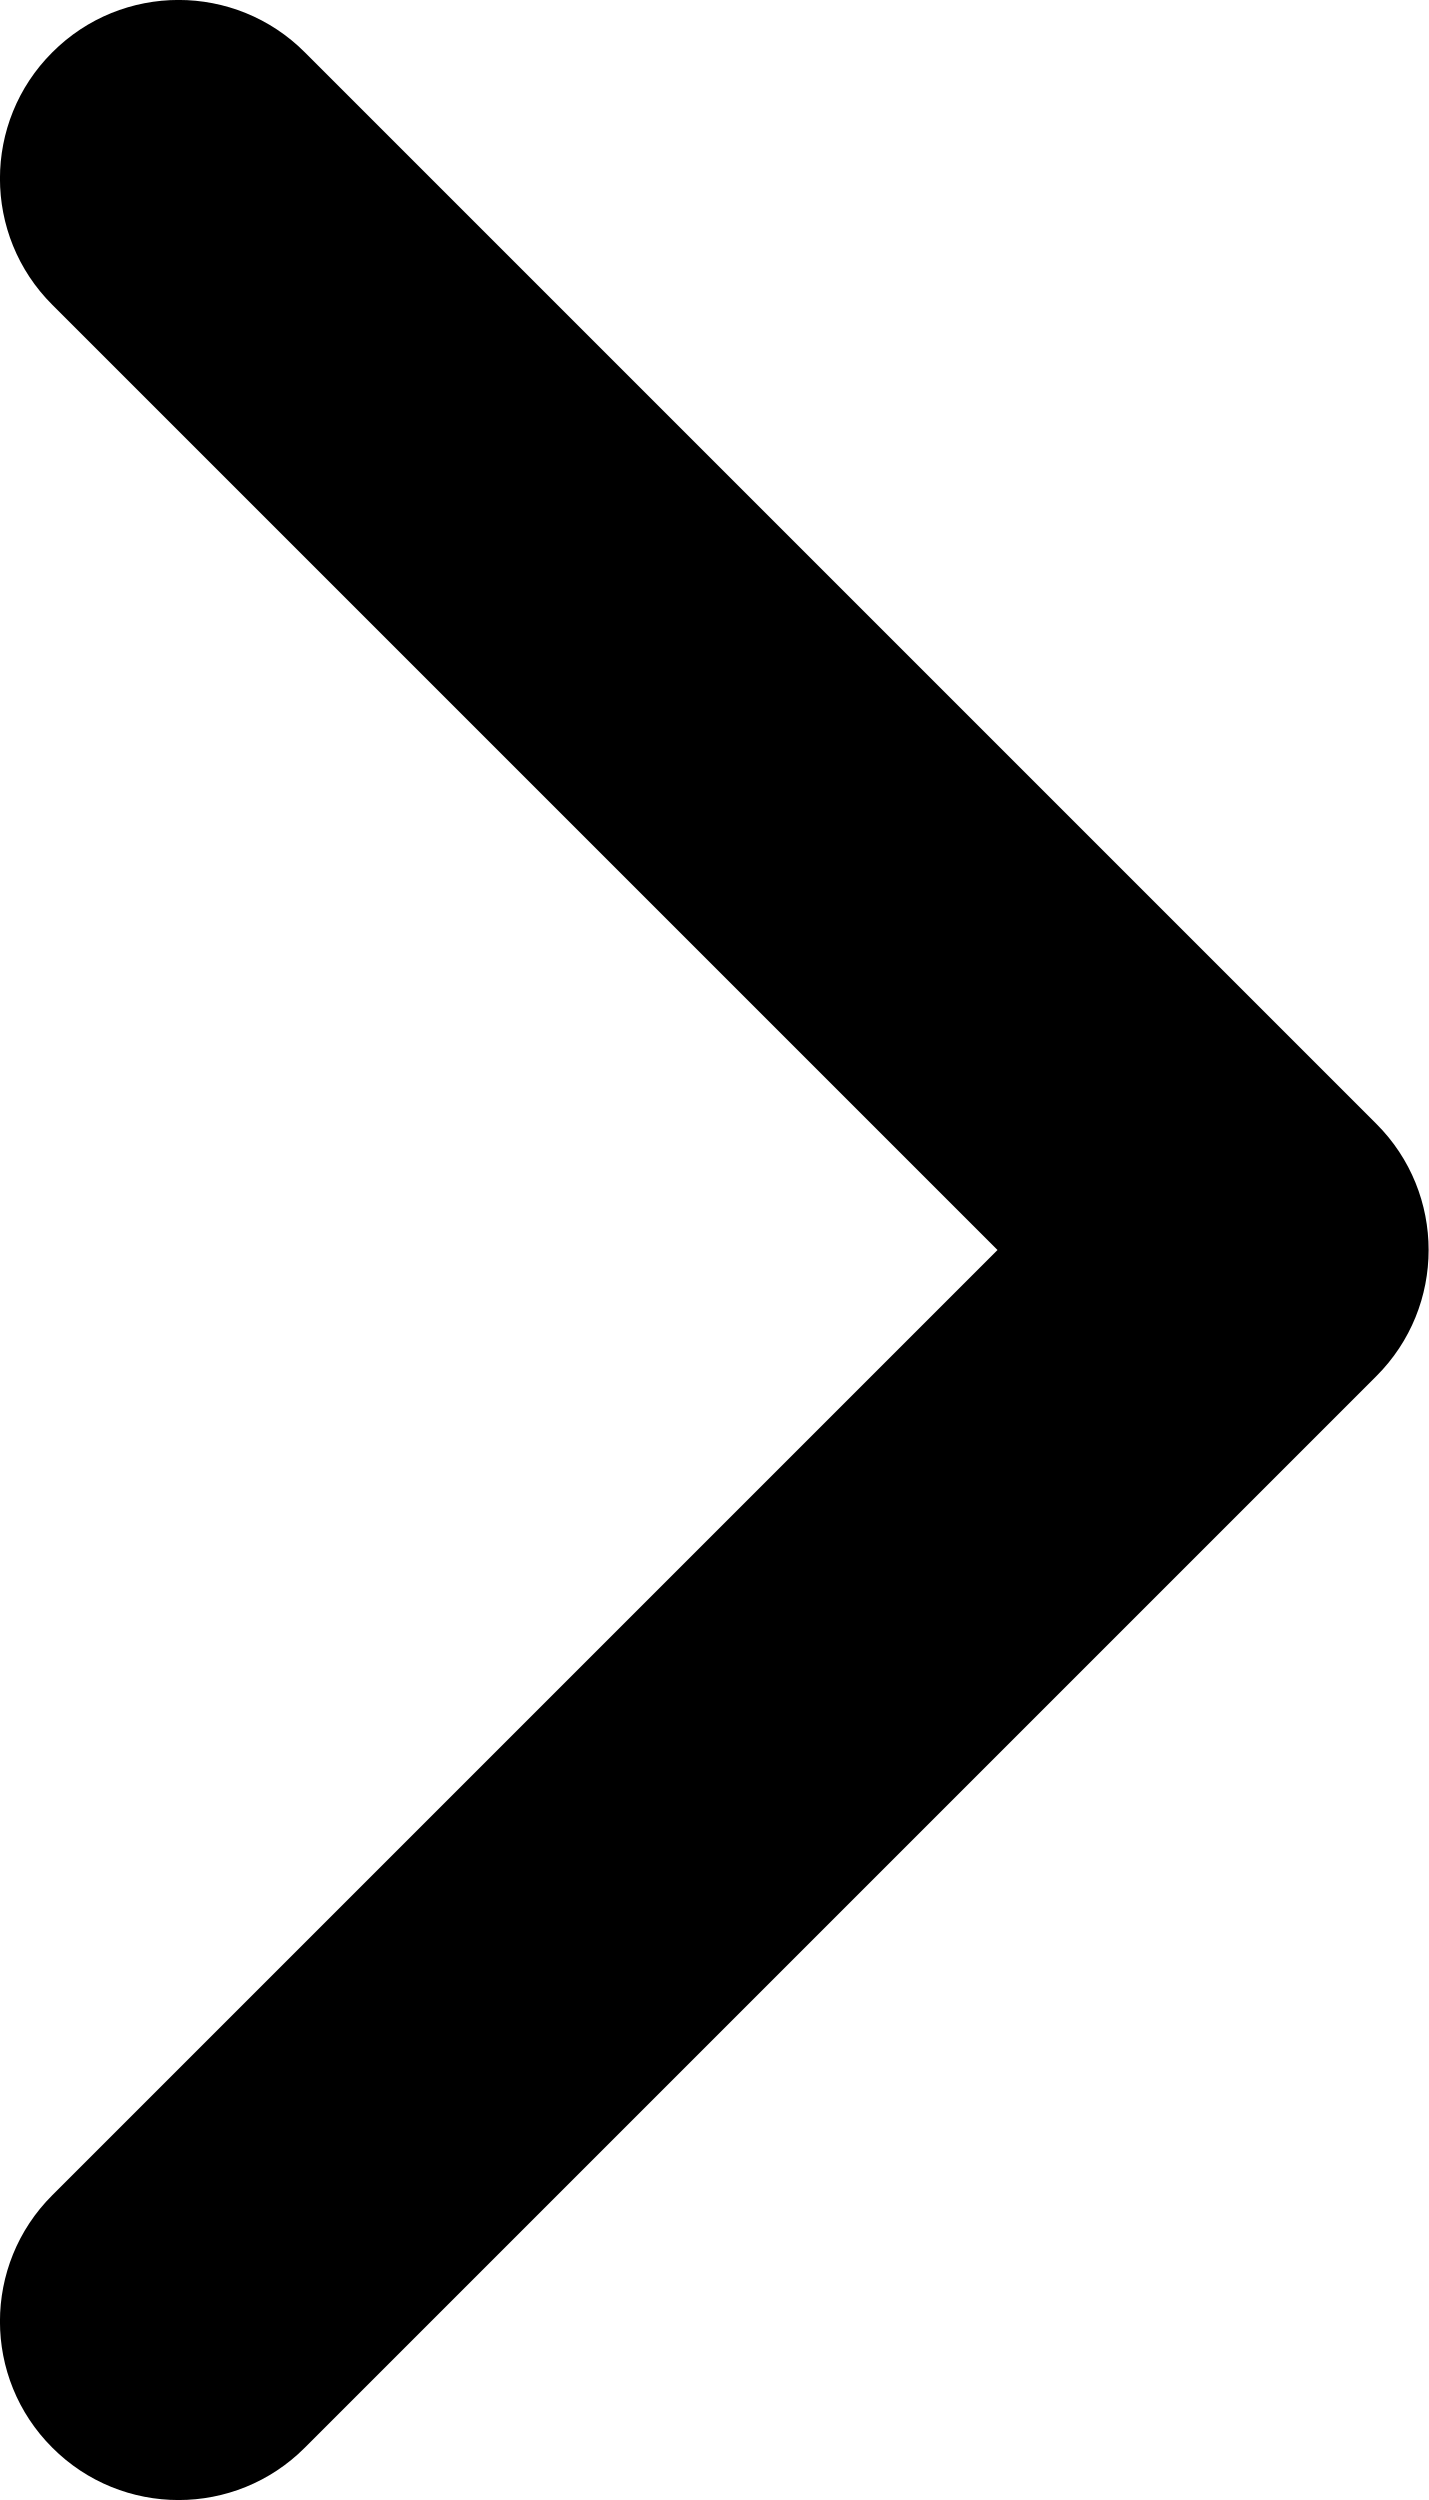
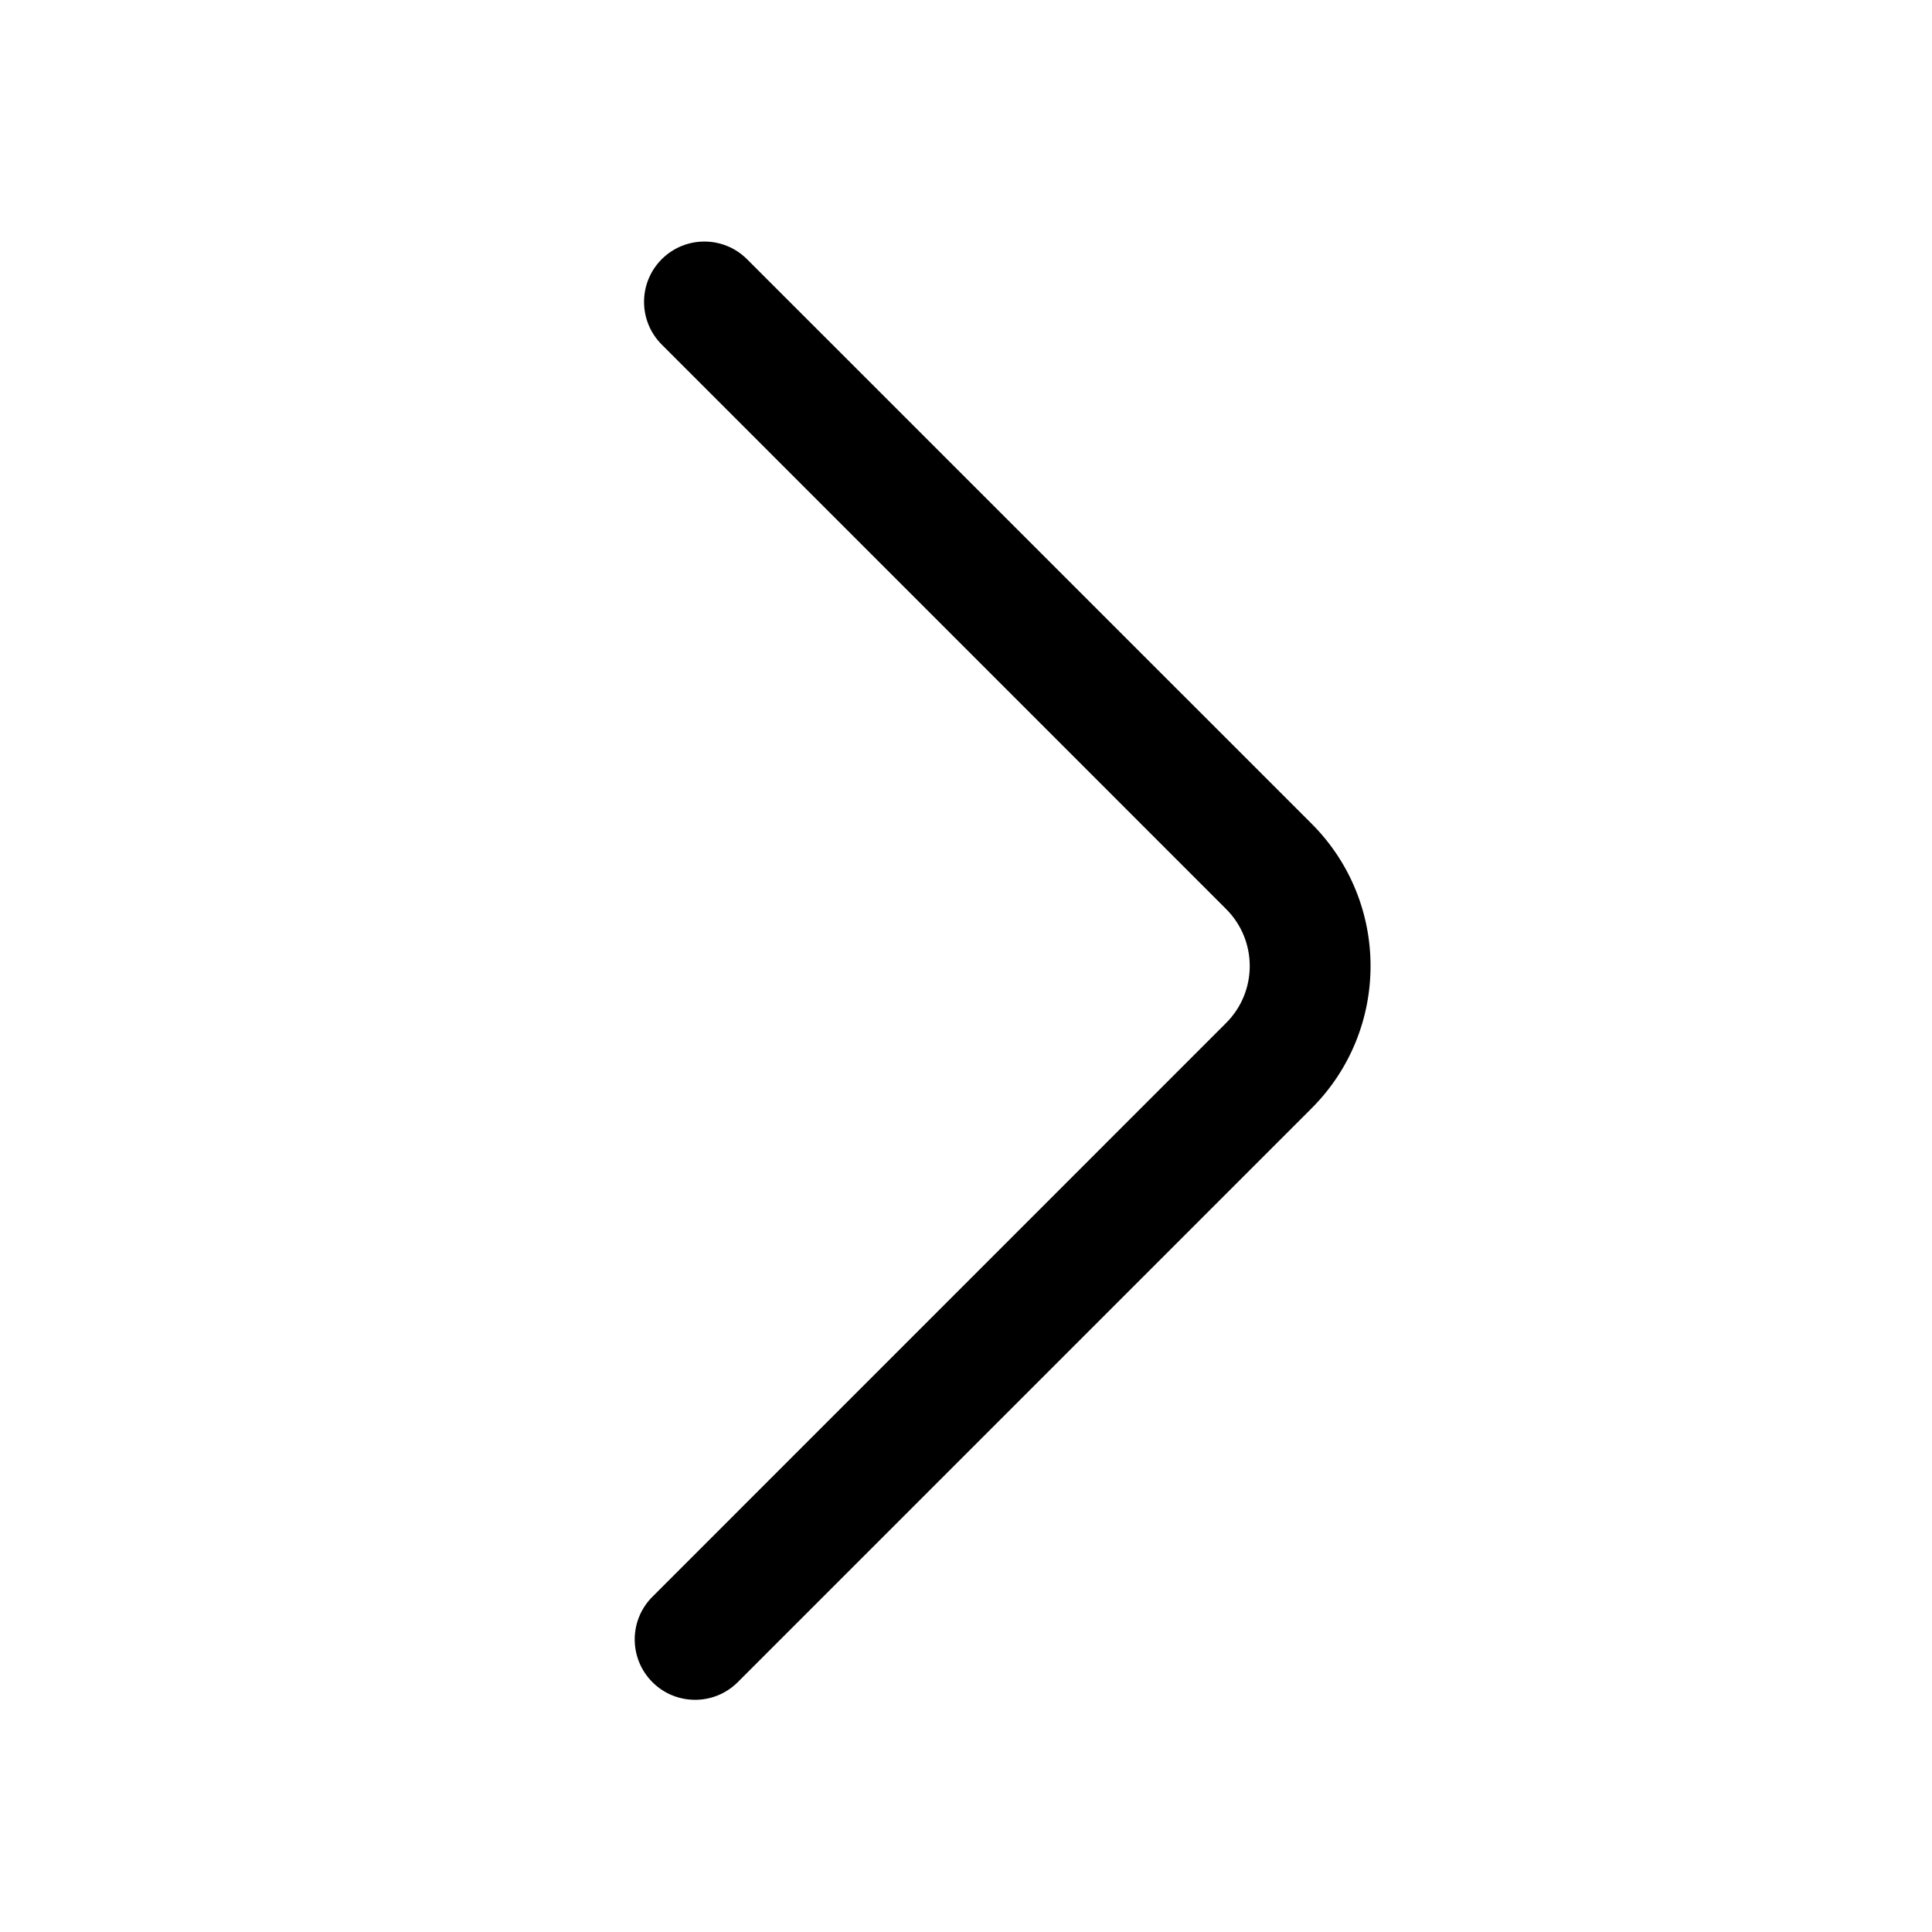
- <svg xmlns="http://www.w3.org/2000/svg" width="8" height="14" viewBox="0 0 8 14" fill="none">
-   <path fill="#000000" fill-rule="evenodd" clip-rule="evenodd" d="M0.293 0.293C0.683 -0.098 1.317 -0.098 1.707 0.293L7.707 6.293C8.098 6.683 8.098 7.317 7.707 7.707L1.707 13.707C1.317 14.098 0.683 14.098 0.293 13.707C-0.098 13.317 -0.098 12.683 0.293 12.293L5.586 7L0.293 1.707C-0.098 1.317 -0.098 0.683 0.293 0.293Z" />
+ <svg xmlns="http://www.w3.org/2000/svg" fill="none" viewBox="0 0 24 24">
+   <path fill="#000" fill-rule="evenodd" d="M8.22 3.22a.75.75 0 0 1 1.06 0l7.013 7.012a2.5 2.5 0 0 1 0 3.536l-7.137 7.137a.75.75 0 0 1-1.061-1.06l7.137-7.138a1 1 0 0 0 0-1.414L8.22 4.28a.75.75 0 0 1 0-1.06Z" clip-rule="evenodd" />
</svg>
